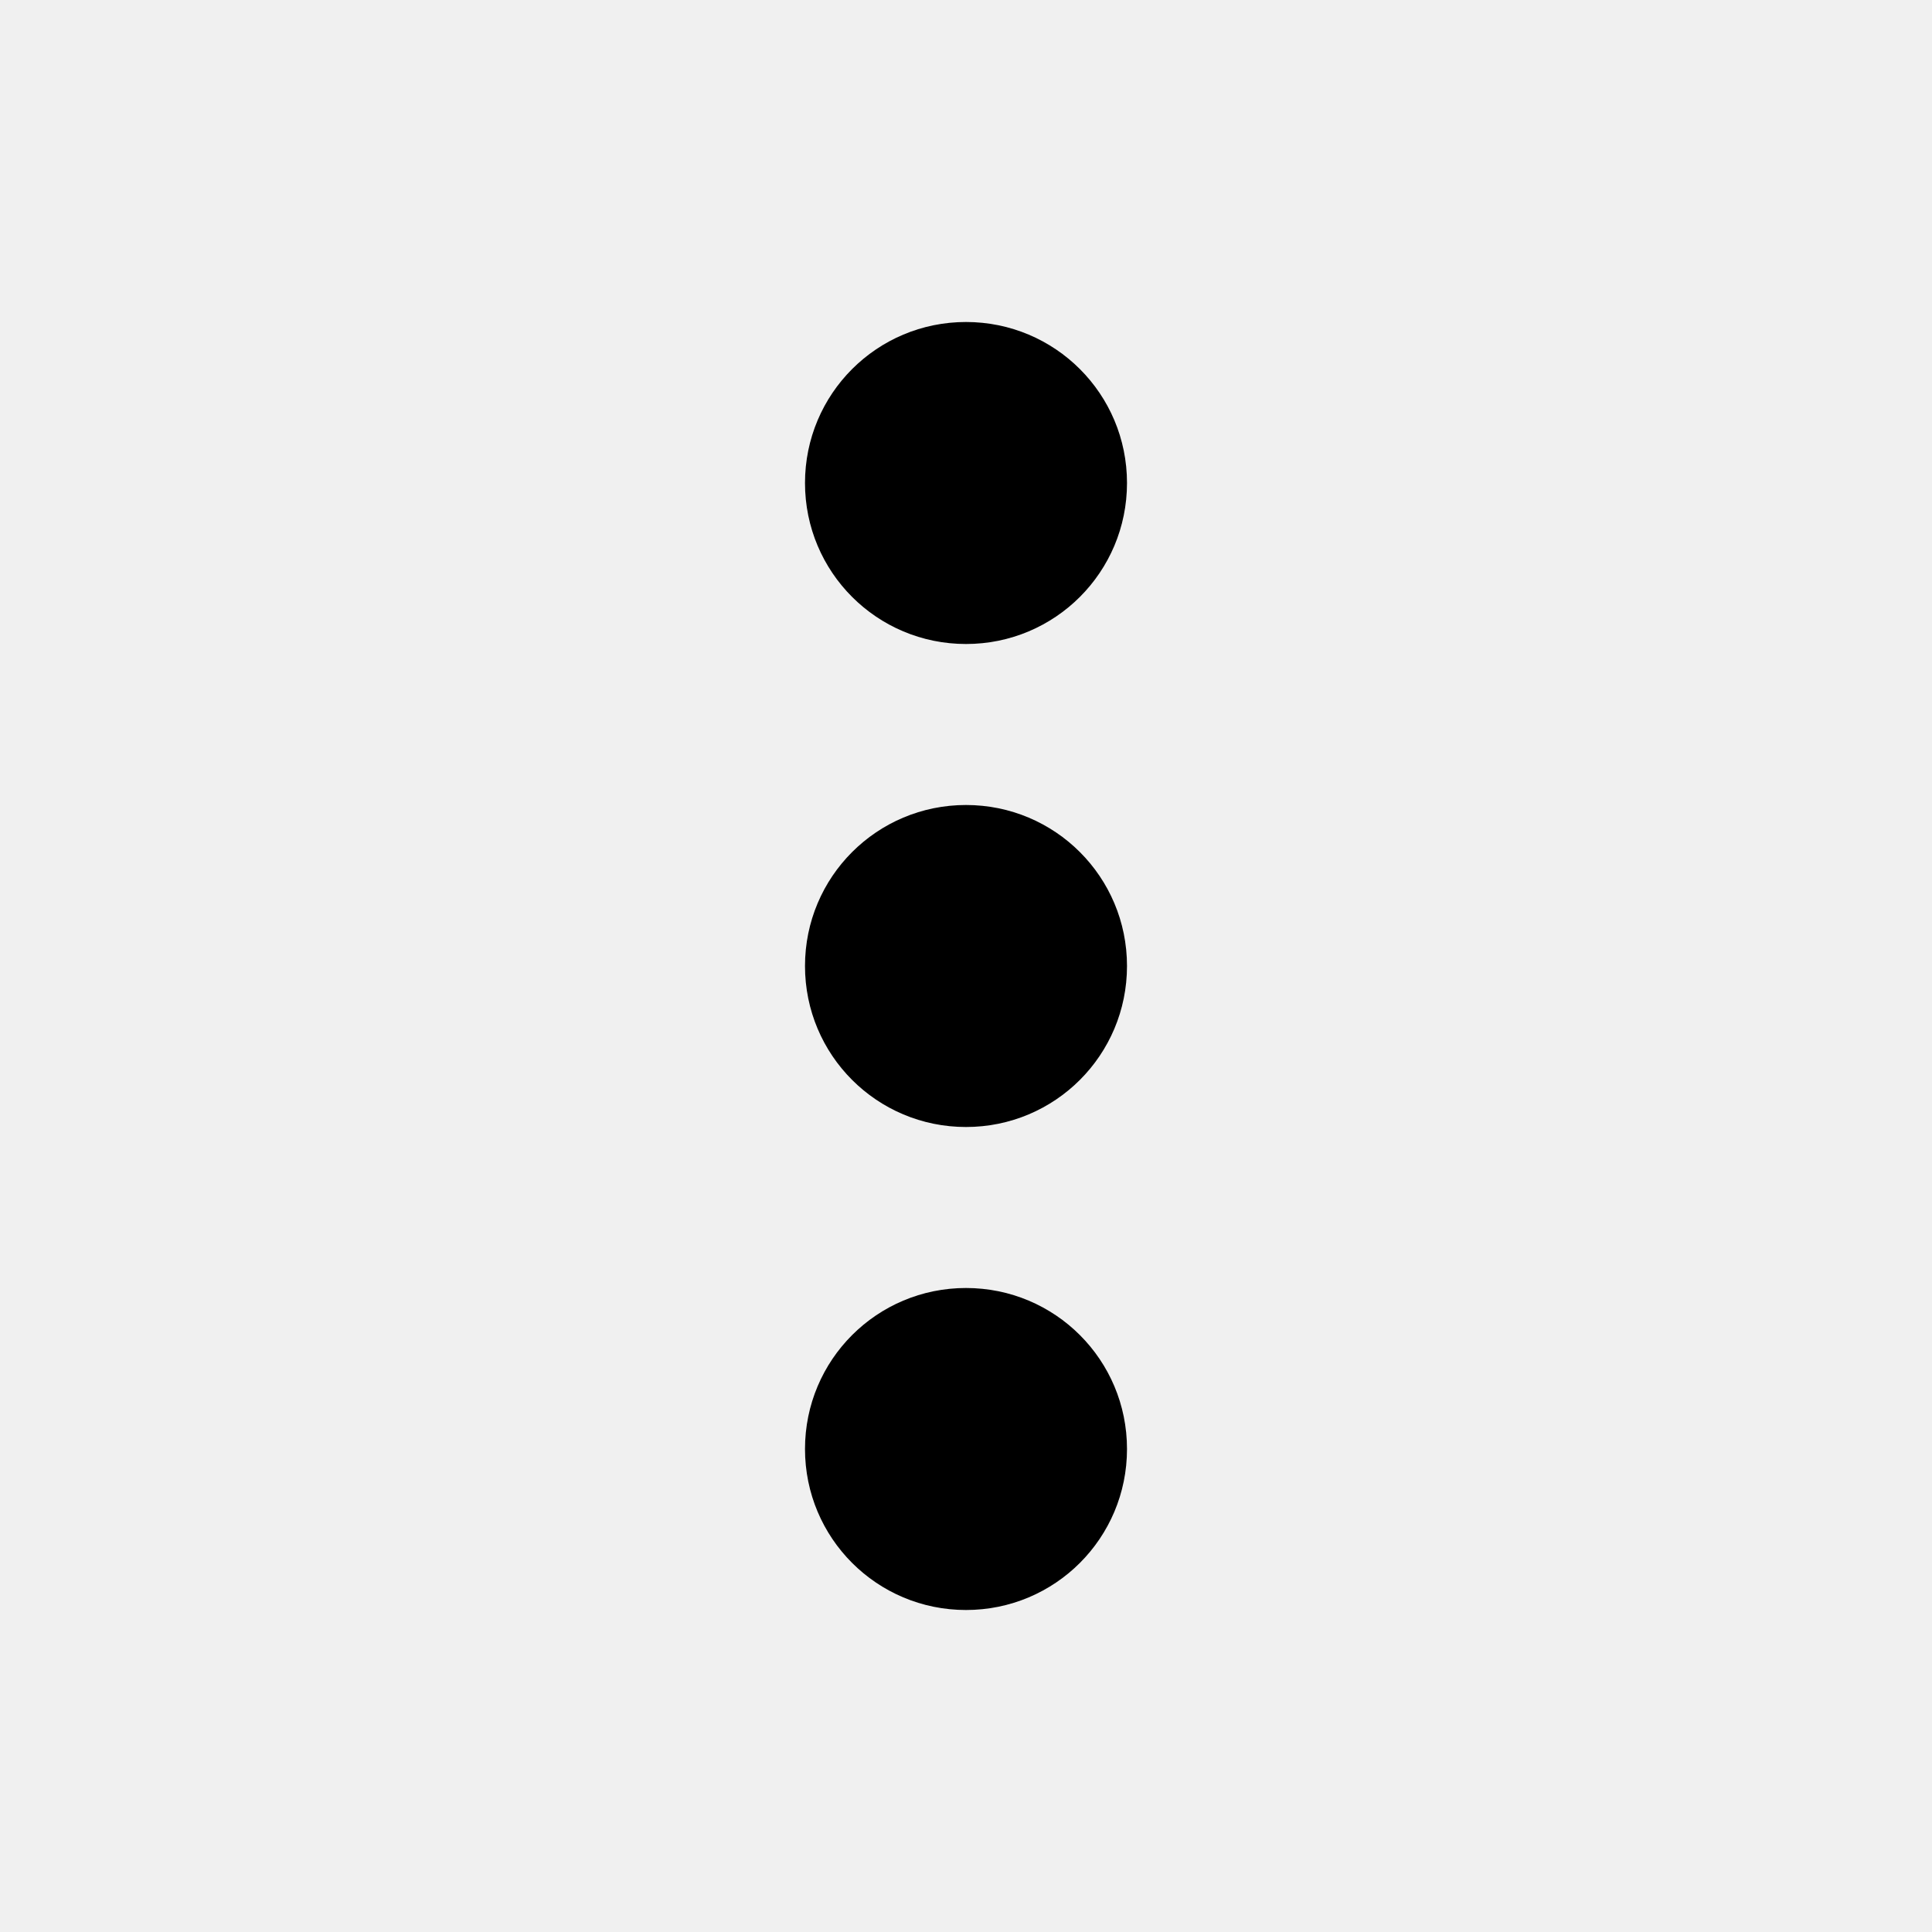
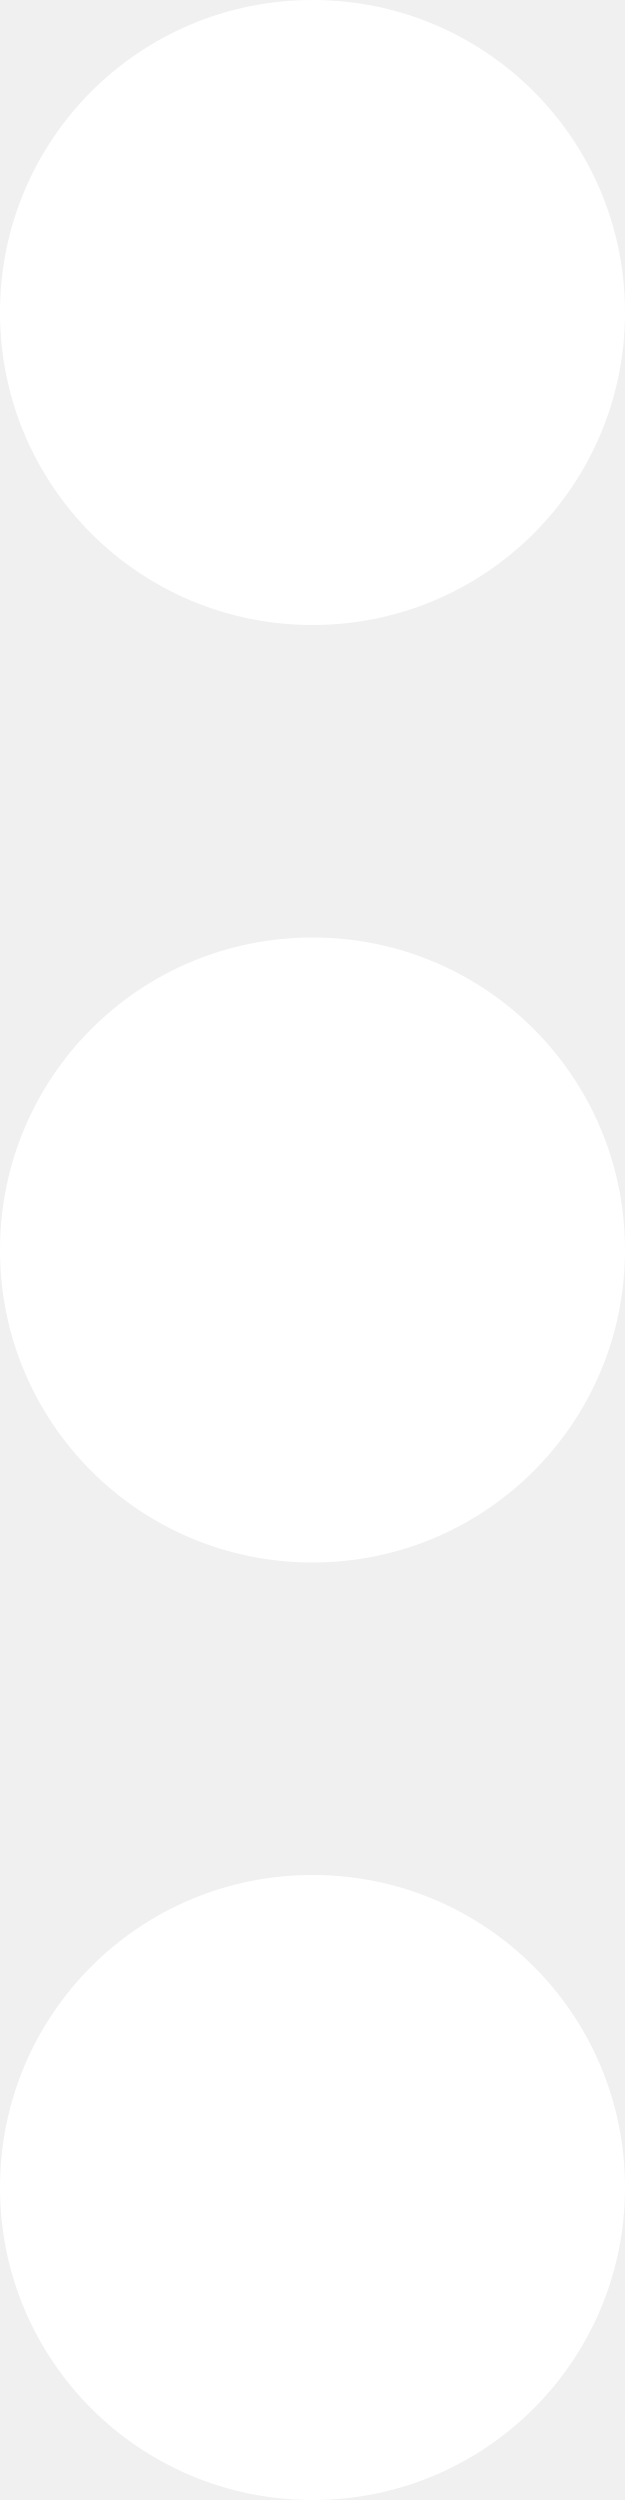
- <svg xmlns="http://www.w3.org/2000/svg" width="36" height="36" viewBox="0 0 36 36">
-   <path d="M0 0h36v36h-36z" fill="none" />
-   <path d="M18 12c1.66 0 3-1.34 3-3s-1.34-3-3-3-3 1.34-3 3 1.34 3 3 3zm0 3c-1.66 0-3 1.34-3 3s1.34 3 3 3 3-1.34 3-3-1.34-3-3-3zm0 9c-1.66 0-3 1.34-3 3s1.34 3 3 3 3-1.34 3-3-1.34-3-3-3z" />
+ <svg xmlns="http://www.w3.org/2000/svg" width="6px" height="24px" viewBox="0 0 6 24" version="1.1">
+   <defs />
+   <g id="Page-1" stroke="none" stroke-width="1" fill="none" fill-rule="evenodd">
+     <g id="ic_more_vert_36px" transform="translate(-15, -6)">
+       <path d="M0,0 L36,0 L36,36 L0,36 L0,0 Z" id="Shape" />
+       <path d="M18,12 C19.66,12 21,10.66 21,9 C21,7.34 19.66,6 18,6 C16.34,6 15,7.34 15,9 C15,10.66 16.34,12 18,12 L18,12 Z M18,15 C16.34,15 15,16.34 15,18 C15,19.66 16.34,21 18,21 C19.66,21 21,19.66 21,18 C21,16.34 19.66,15 18,15 L18,15 Z M18,24 C16.34,24 15,25.34 15,27 C15,28.66 16.34,30 18,30 C19.66,30 21,28.66 21,27 C21,25.34 19.66,24 18,24 L18,24 Z" id="Shape" fill="#FFFFFF" />
+     </g>
+   </g>
</svg>
